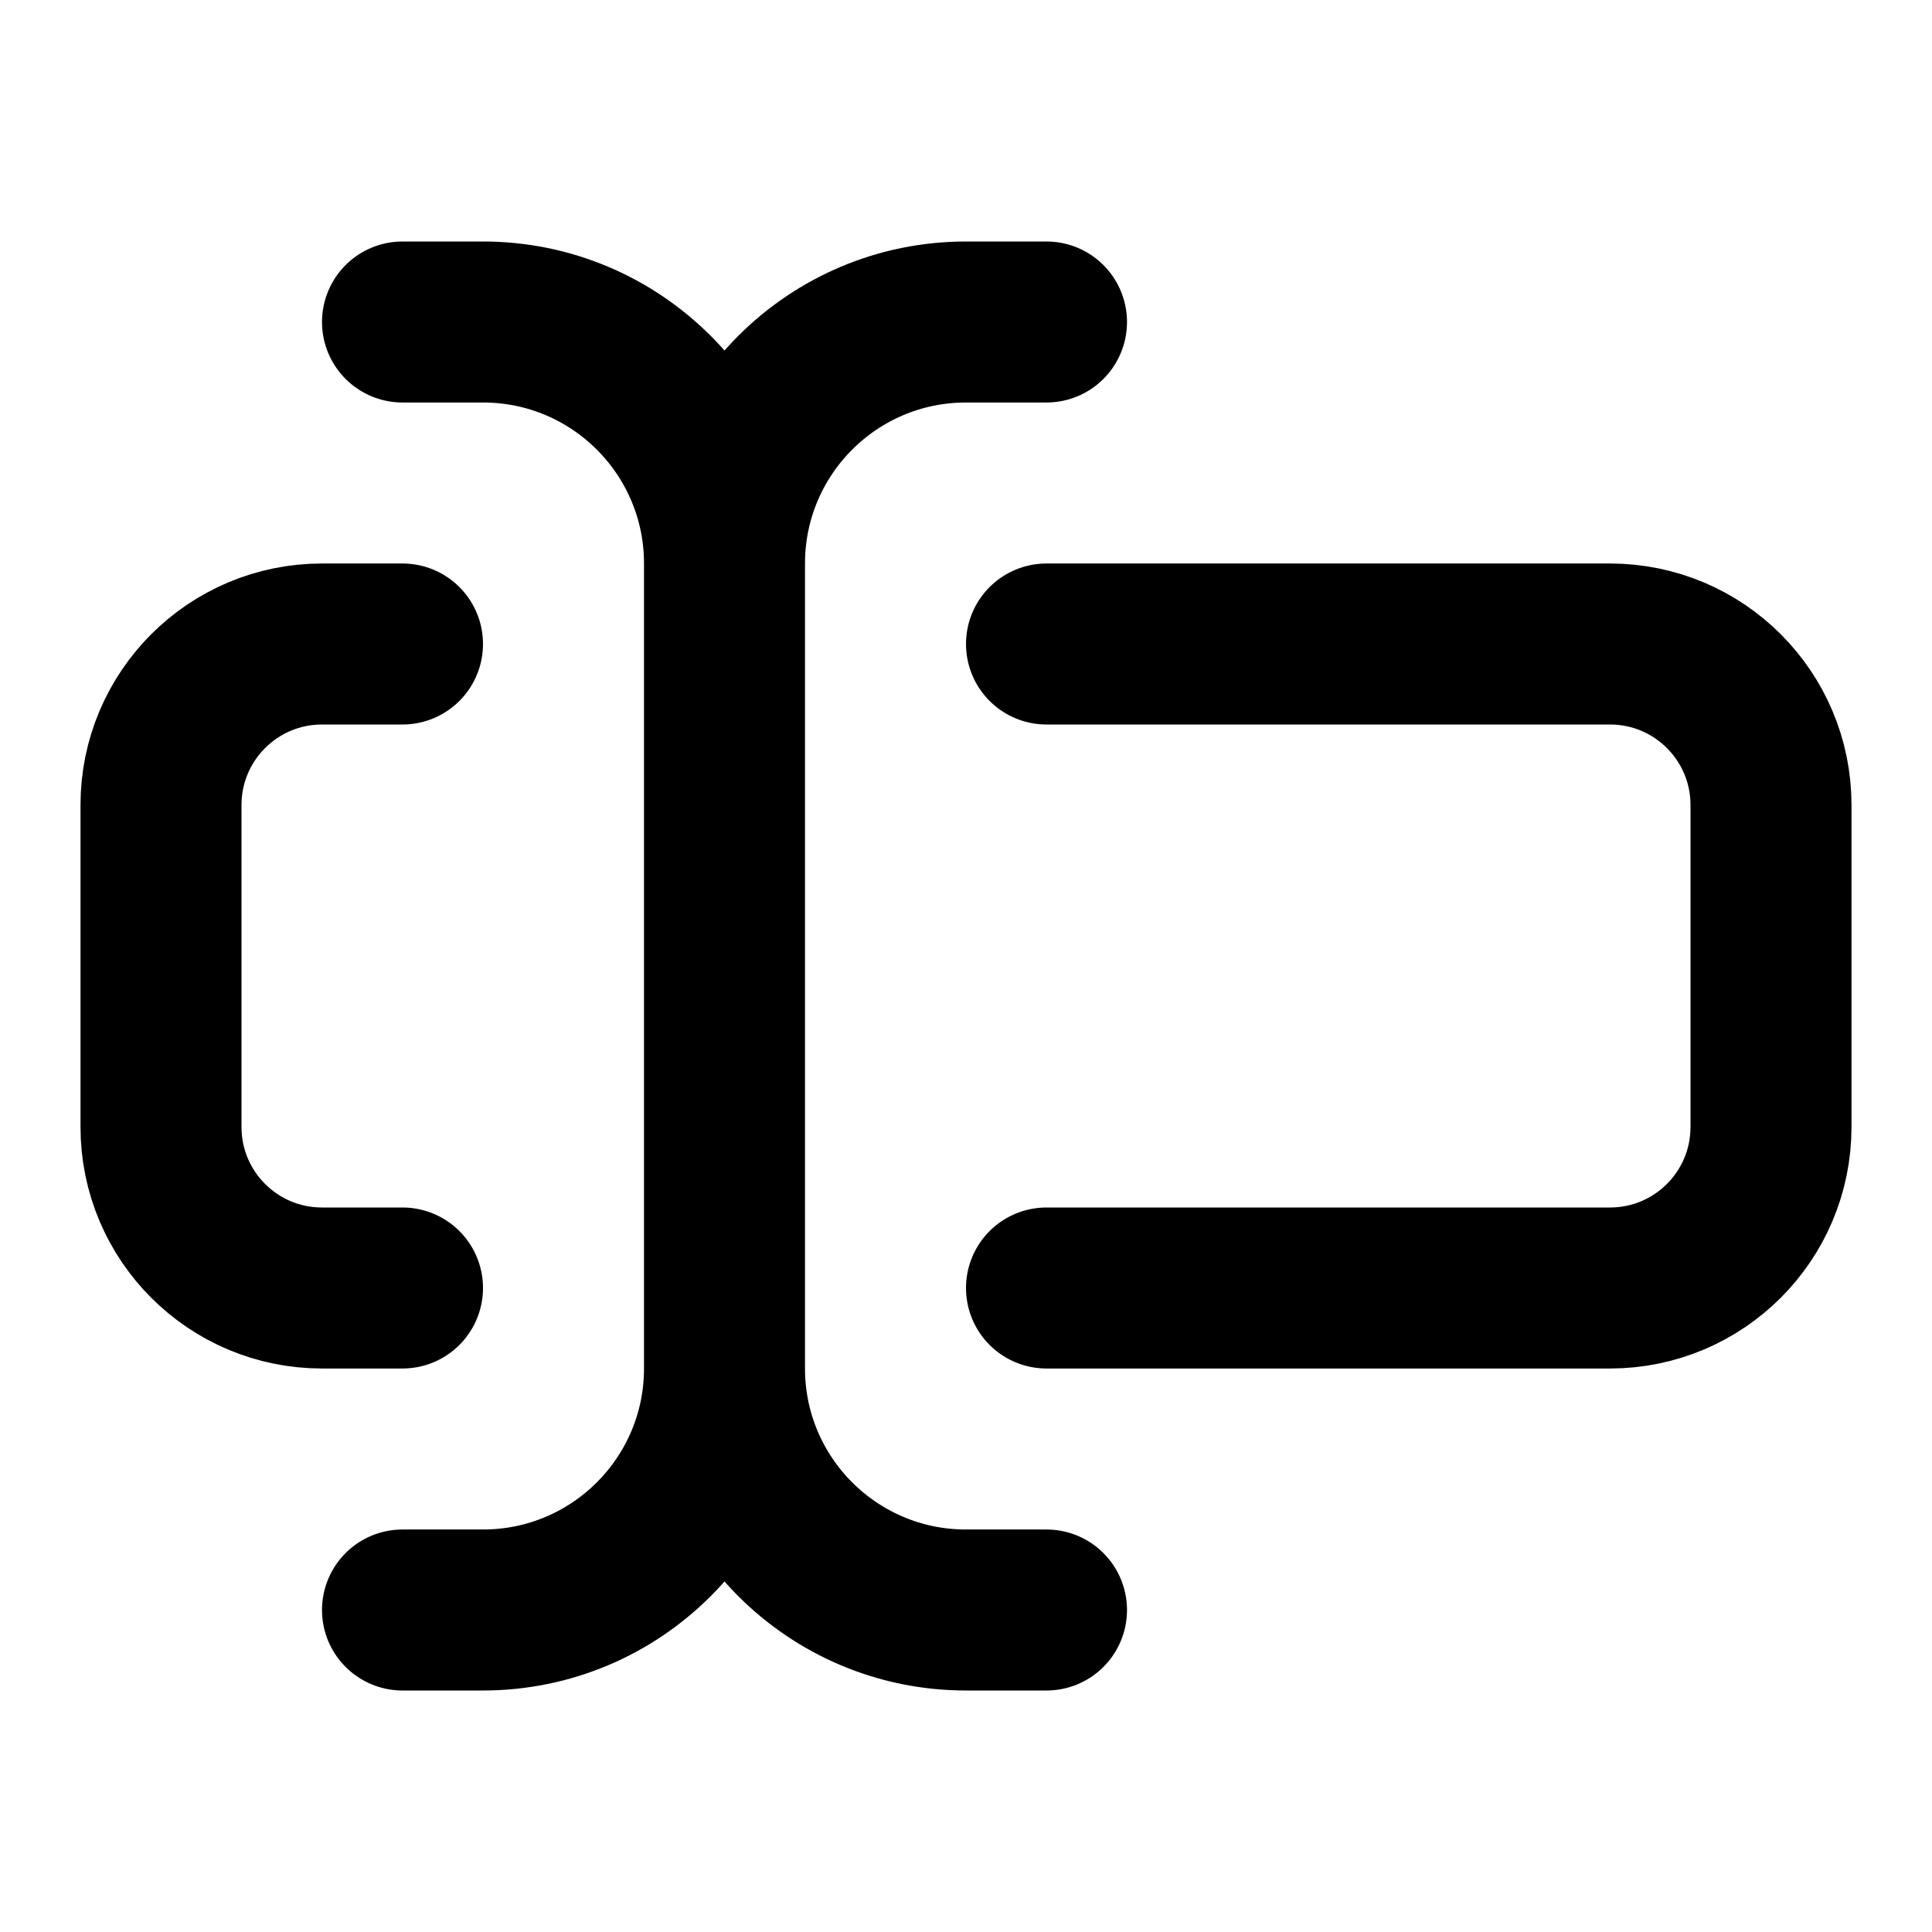
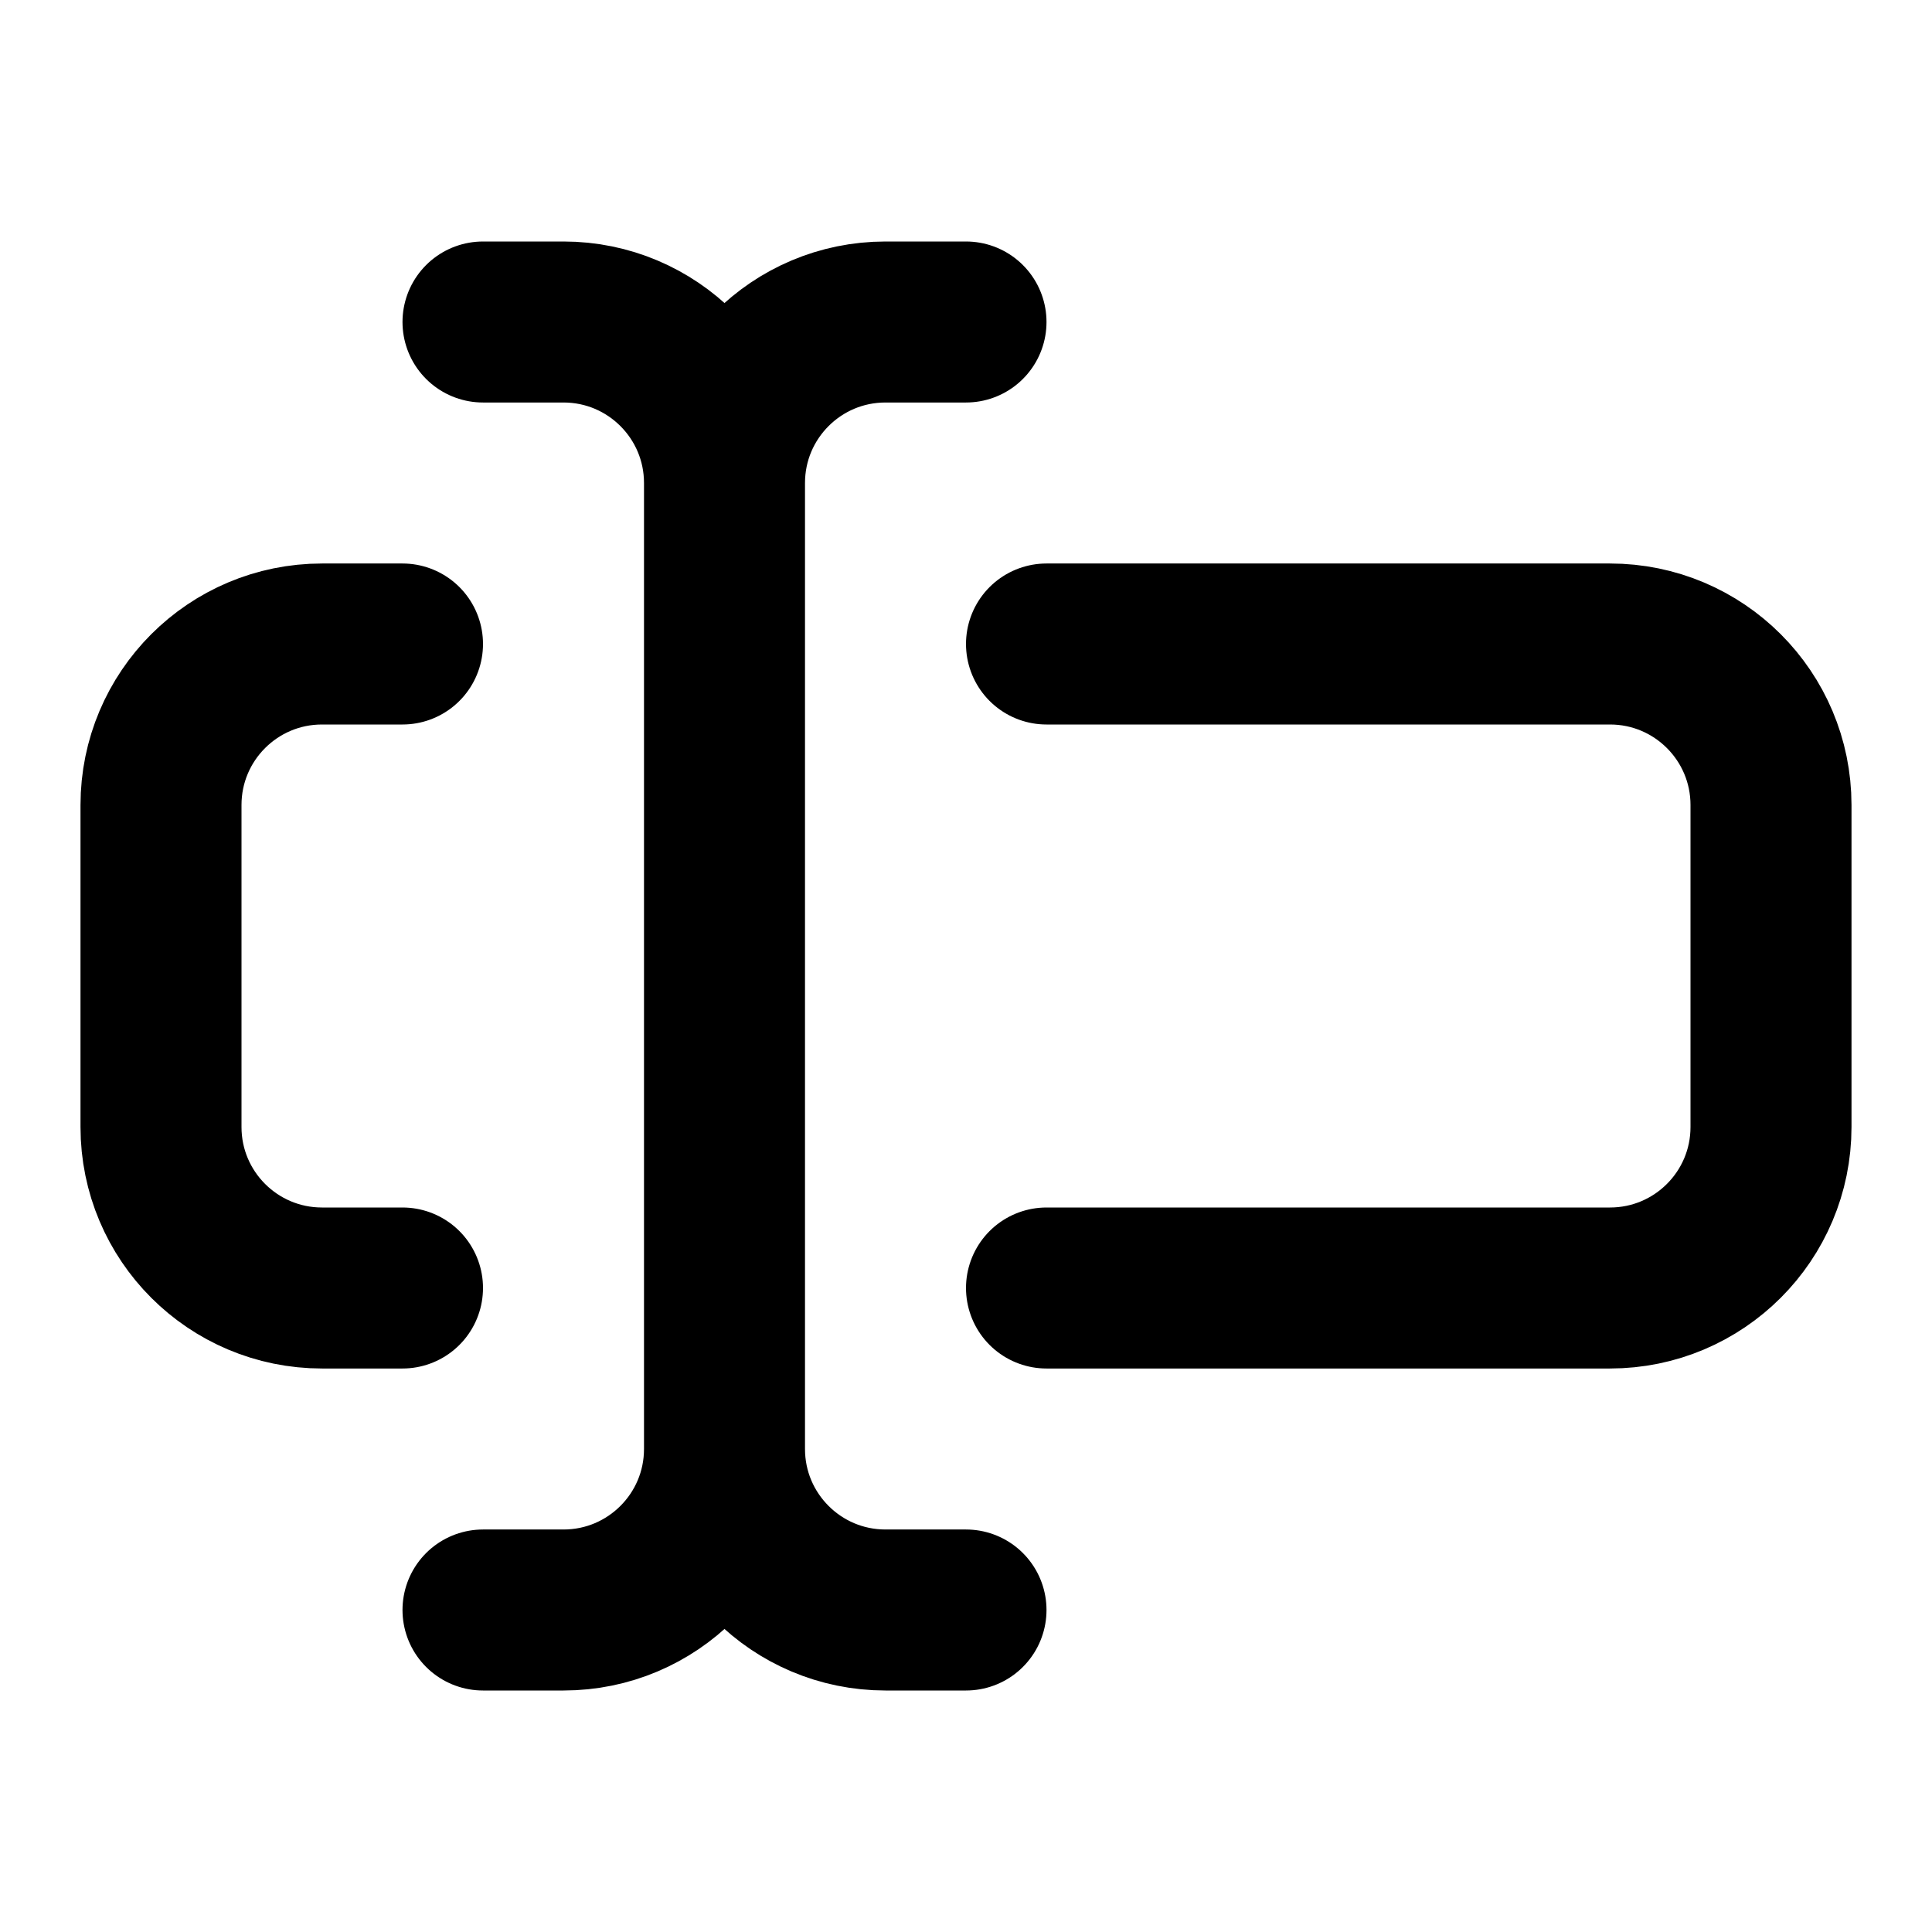
<svg xmlns="http://www.w3.org/2000/svg" width="24" height="24" fill="none" stroke="currentColor" stroke-linecap="round" stroke-linejoin="round" stroke-width="2" viewBox="0 0 24 24">
-   <path d="M5 4h1a3 3 0 0 1 3 3 3 3 0 0 1 3-3h1M13 20h-1a3 3 0 0 1-3-3 3 3 0 0 1-3 3H5M5 16H4a2 2 0 0 1-2-2v-4a2 2 0 0 1 2-2h1M13 8h7a2 2 0 0 1 2 2v4a2 2 0 0 1-2 2h-7M9 7v10" />
+   <path d="M12 20h-1a2 2 0 0 1-2-2 2 2 0 0 1-2 2H6M13 8h7a2 2 0 0 1 2 2v4a2 2 0 0 1-2 2h-7M5 16H4a2 2 0 0 1-2-2v-4a2 2 0 0 1 2-2h1M6 4h1a2 2 0 0 1 2 2 2 2 0 0 1 2-2h1M9 6v12" />
</svg>
